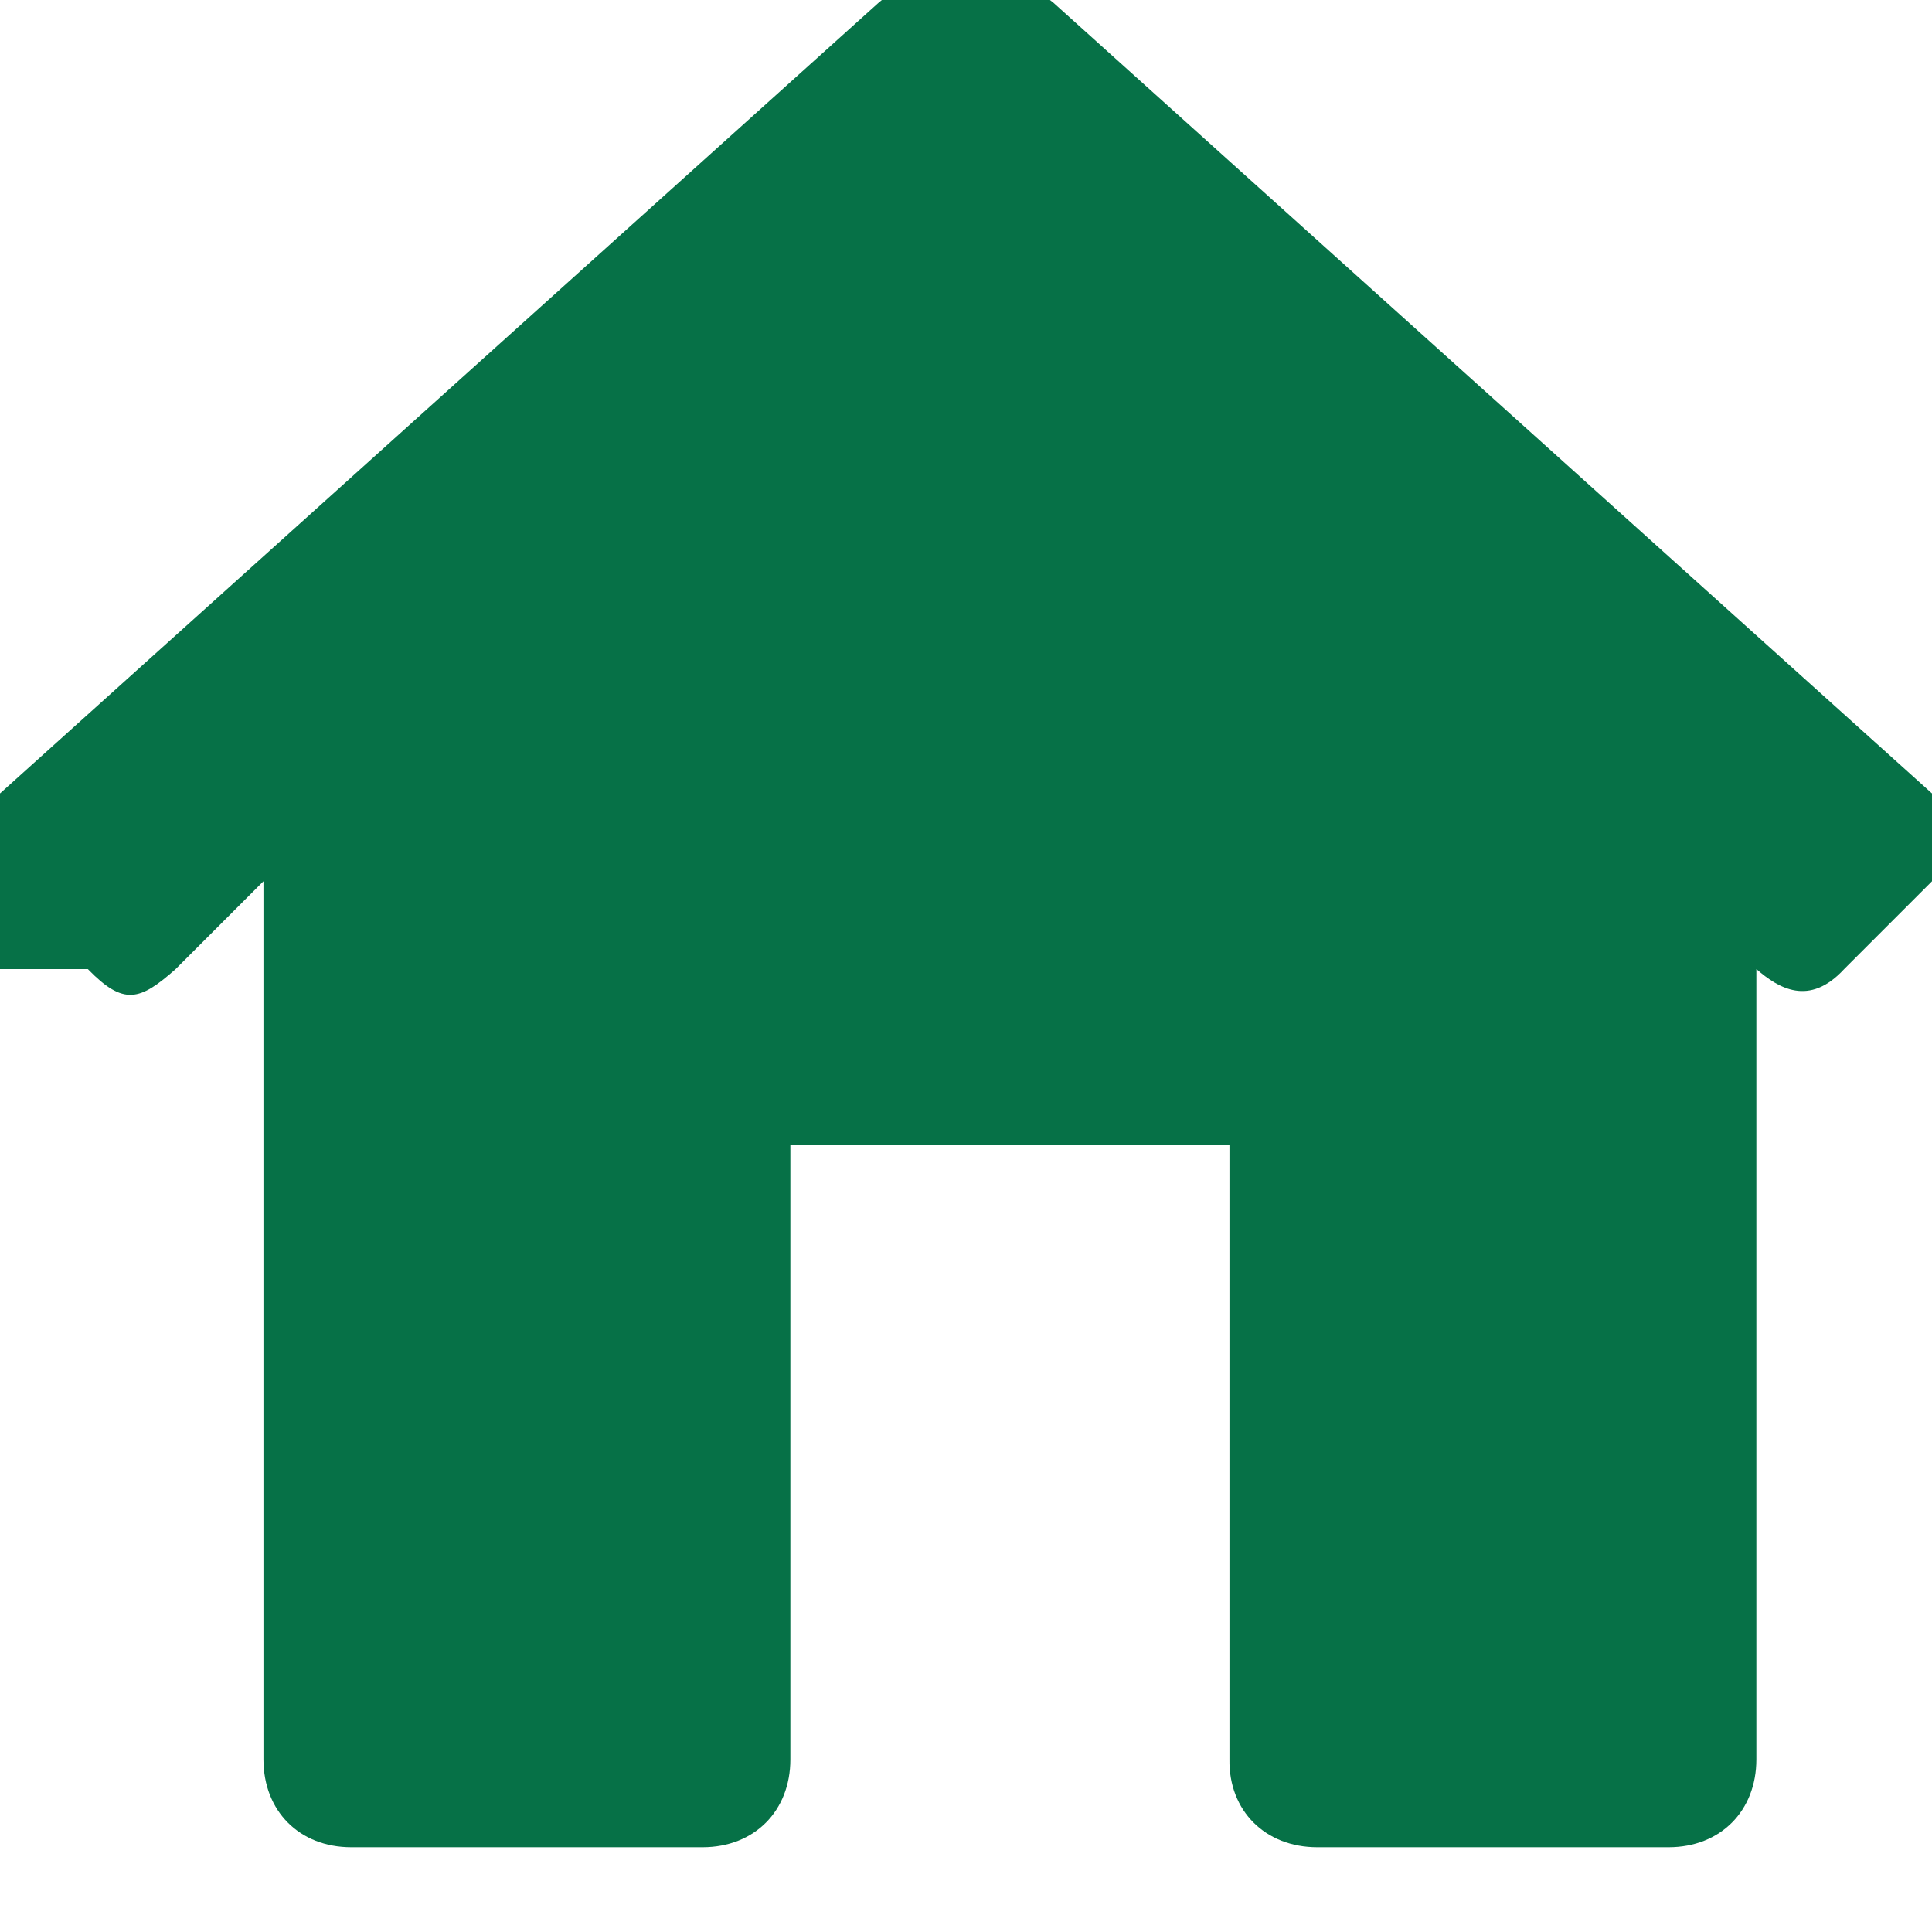
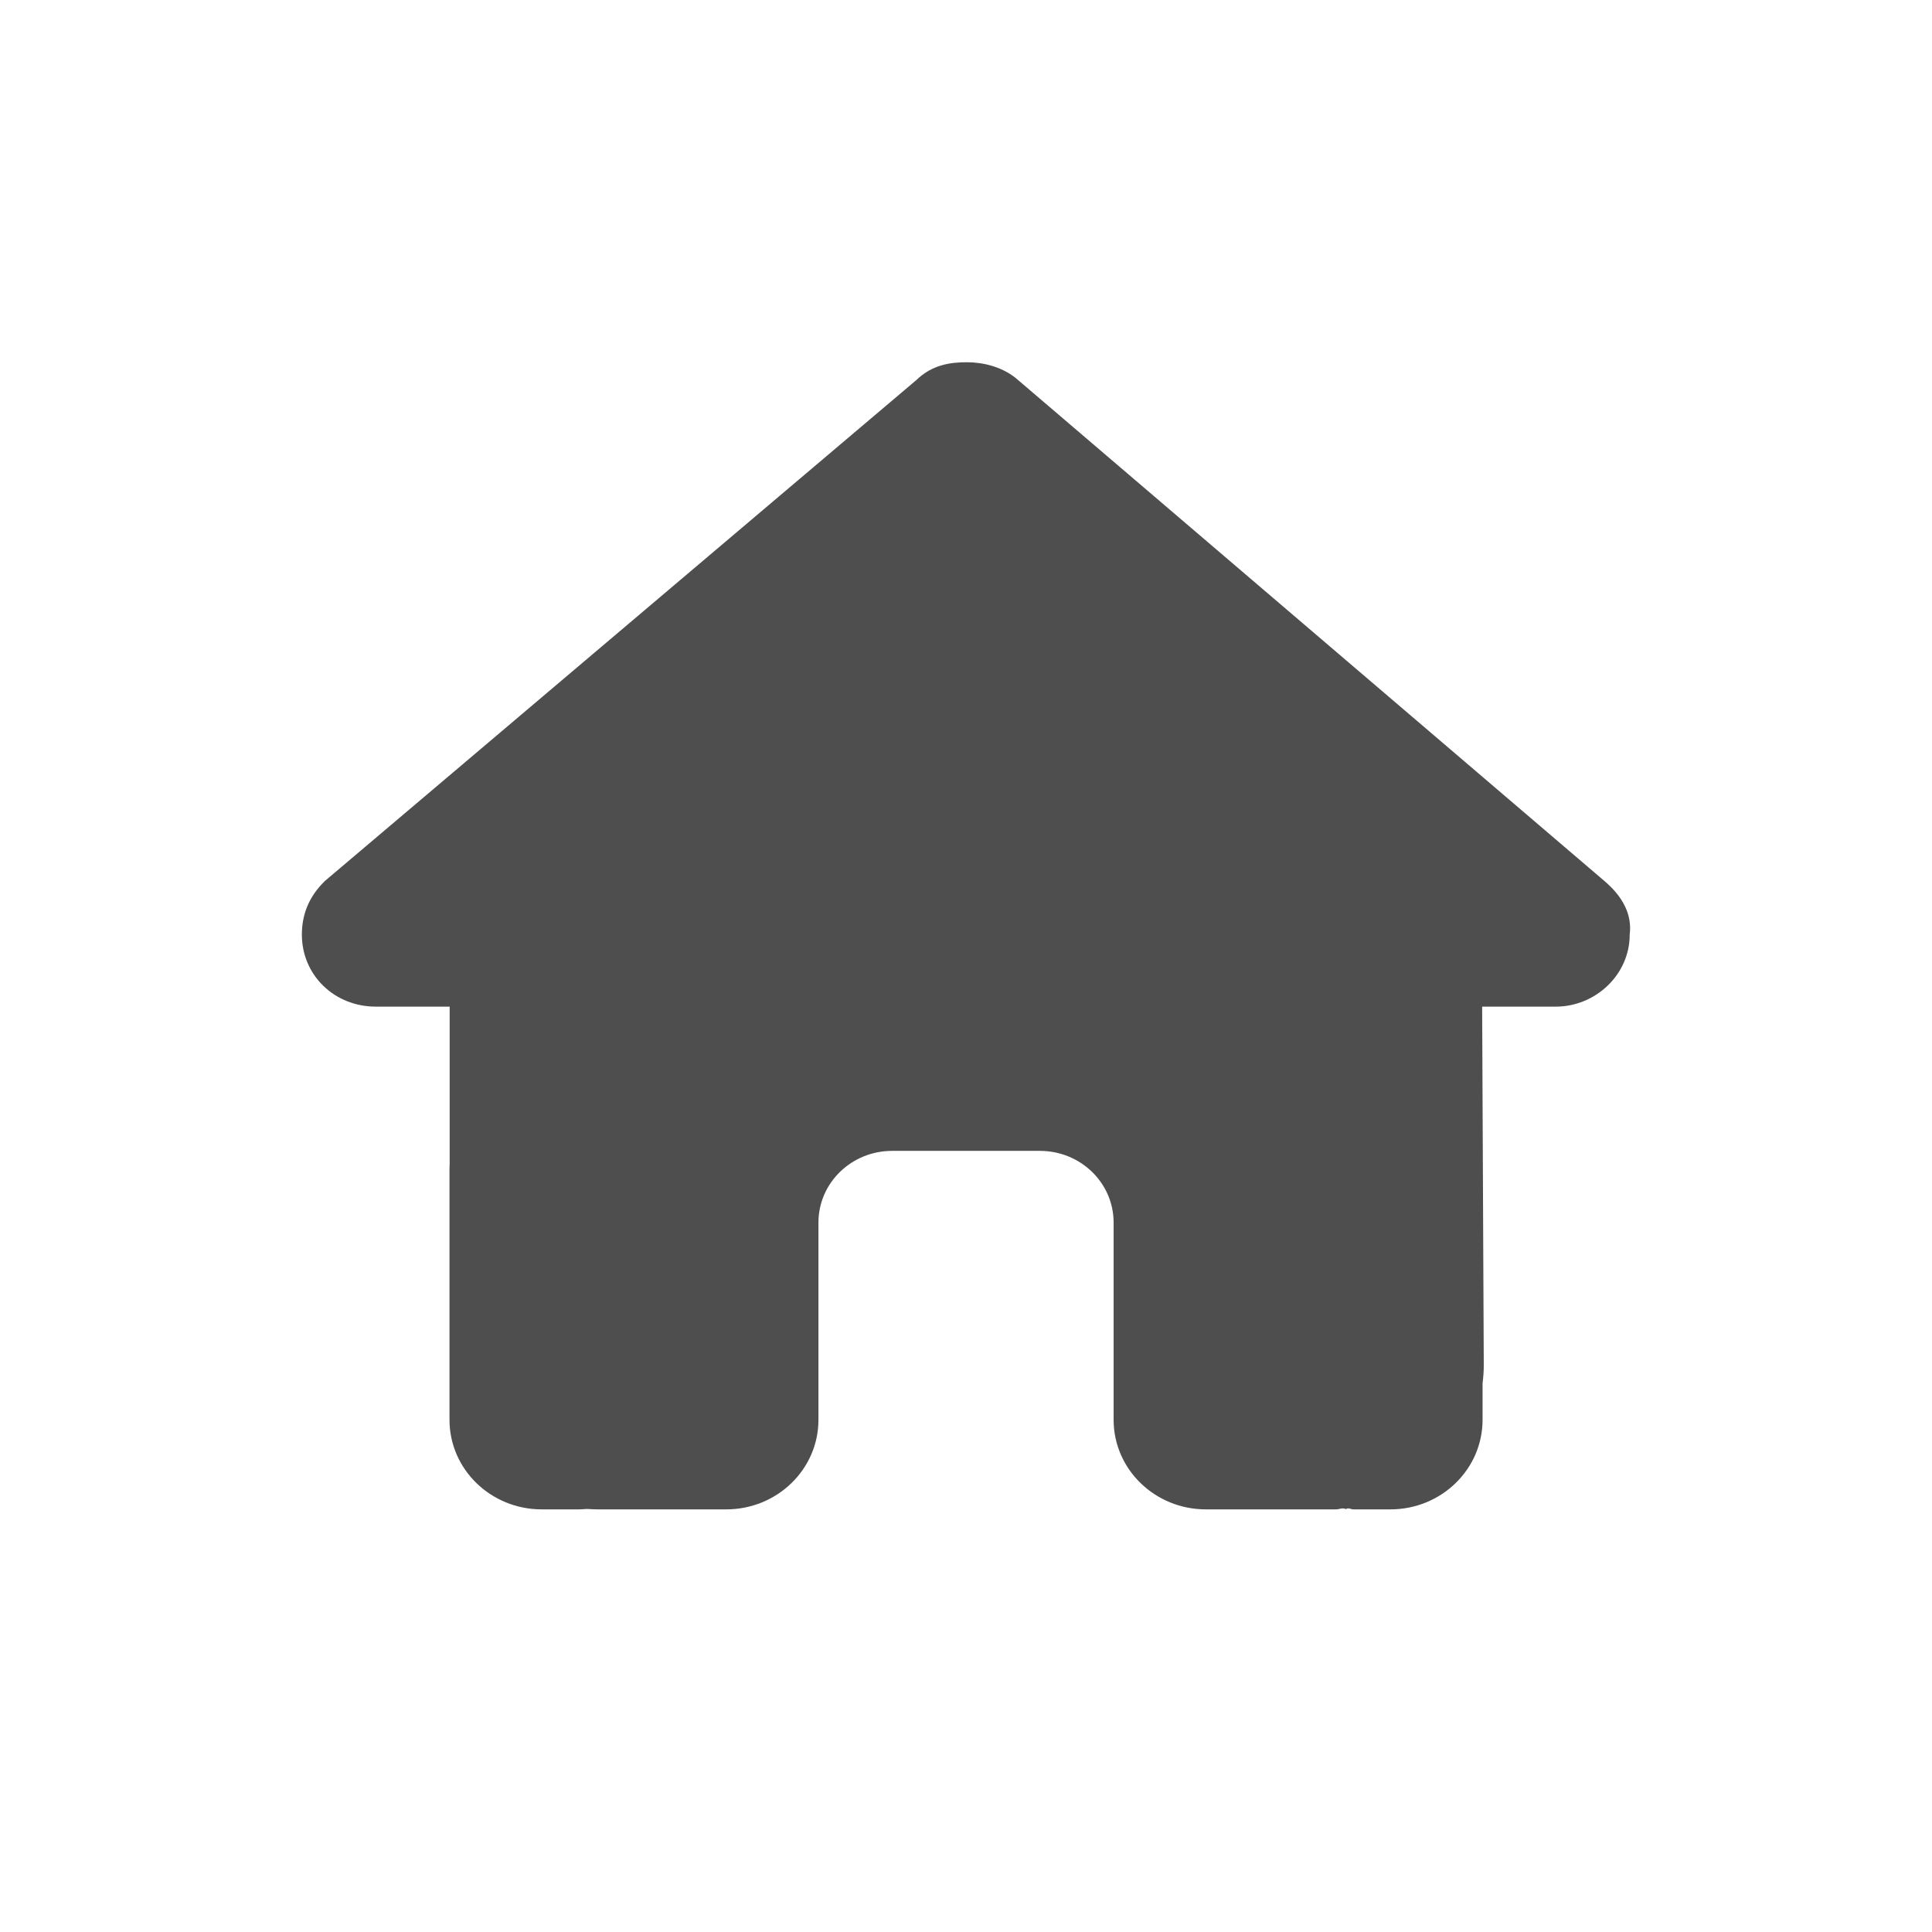
- <svg xmlns="http://www.w3.org/2000/svg" width="22" height="22" viewBox="0 0 22 22" fill="none">
-   <path d="M22 10.035C22.398 9.603 22.446 9.42 22 9.035L12 0.035C11.553 -0.35 10.437 -0.36 10 0.035L-0 9.035C-0.437 9.43 -0.411 10.614 -0 11.035H1C1.41 11.456 1.593 11.395 2 11.035L3 10.035V20.035C3 20.62 3.407 21.035 4 21.035H8C8.592 21.035 9 20.62 9 20.035V13.035H14V20.035C13.991 20.619 14.407 21.035 15 21.035H19C19.592 21.035 20 20.62 20 20.035V11.035C20 11.035 19.748 10.817 20 11.035C20.25 11.252 20.601 11.468 21 11.035L22 10.035Z" fill="#067147" />
+ <svg xmlns="http://www.w3.org/2000/svg" width="32" height="32" viewBox="0 0 32 32" fill="none">
+   <path d="M26.993 15.481C26.993 16.149 26.42 16.673 25.771 16.673H24.549L24.576 22.614C24.576 22.718 24.568 22.814 24.556 22.915V23.516C24.556 24.336 23.873 25 23.029 25H22.417C22.375 25 22.333 24.967 22.291 24.996C22.238 24.967 22.184 25 22.131 25H19.973C19.129 25 18.445 24.336 18.445 23.516V20.25C18.445 19.593 17.899 19.062 17.223 19.062H14.778C14.102 19.062 13.556 19.593 13.556 20.25V23.516C13.556 24.336 12.872 25 12.028 25H9.893C9.836 25 9.778 24.996 9.721 24.993C9.675 24.996 9.629 25 9.584 25H8.972C8.129 25 7.445 24.336 7.445 23.516V19.359C7.445 19.326 7.446 19.289 7.448 19.256V16.673H6.224C5.536 16.673 5 16.149 5 15.481C5 15.148 5.115 14.851 5.382 14.591L15.175 6.297C15.443 6.037 15.748 6 16.016 6C16.283 6 16.589 6.074 16.822 6.26L26.573 14.591C26.879 14.851 27.035 15.148 26.993 15.481Z" fill="#4E4E4E" />
</svg>
